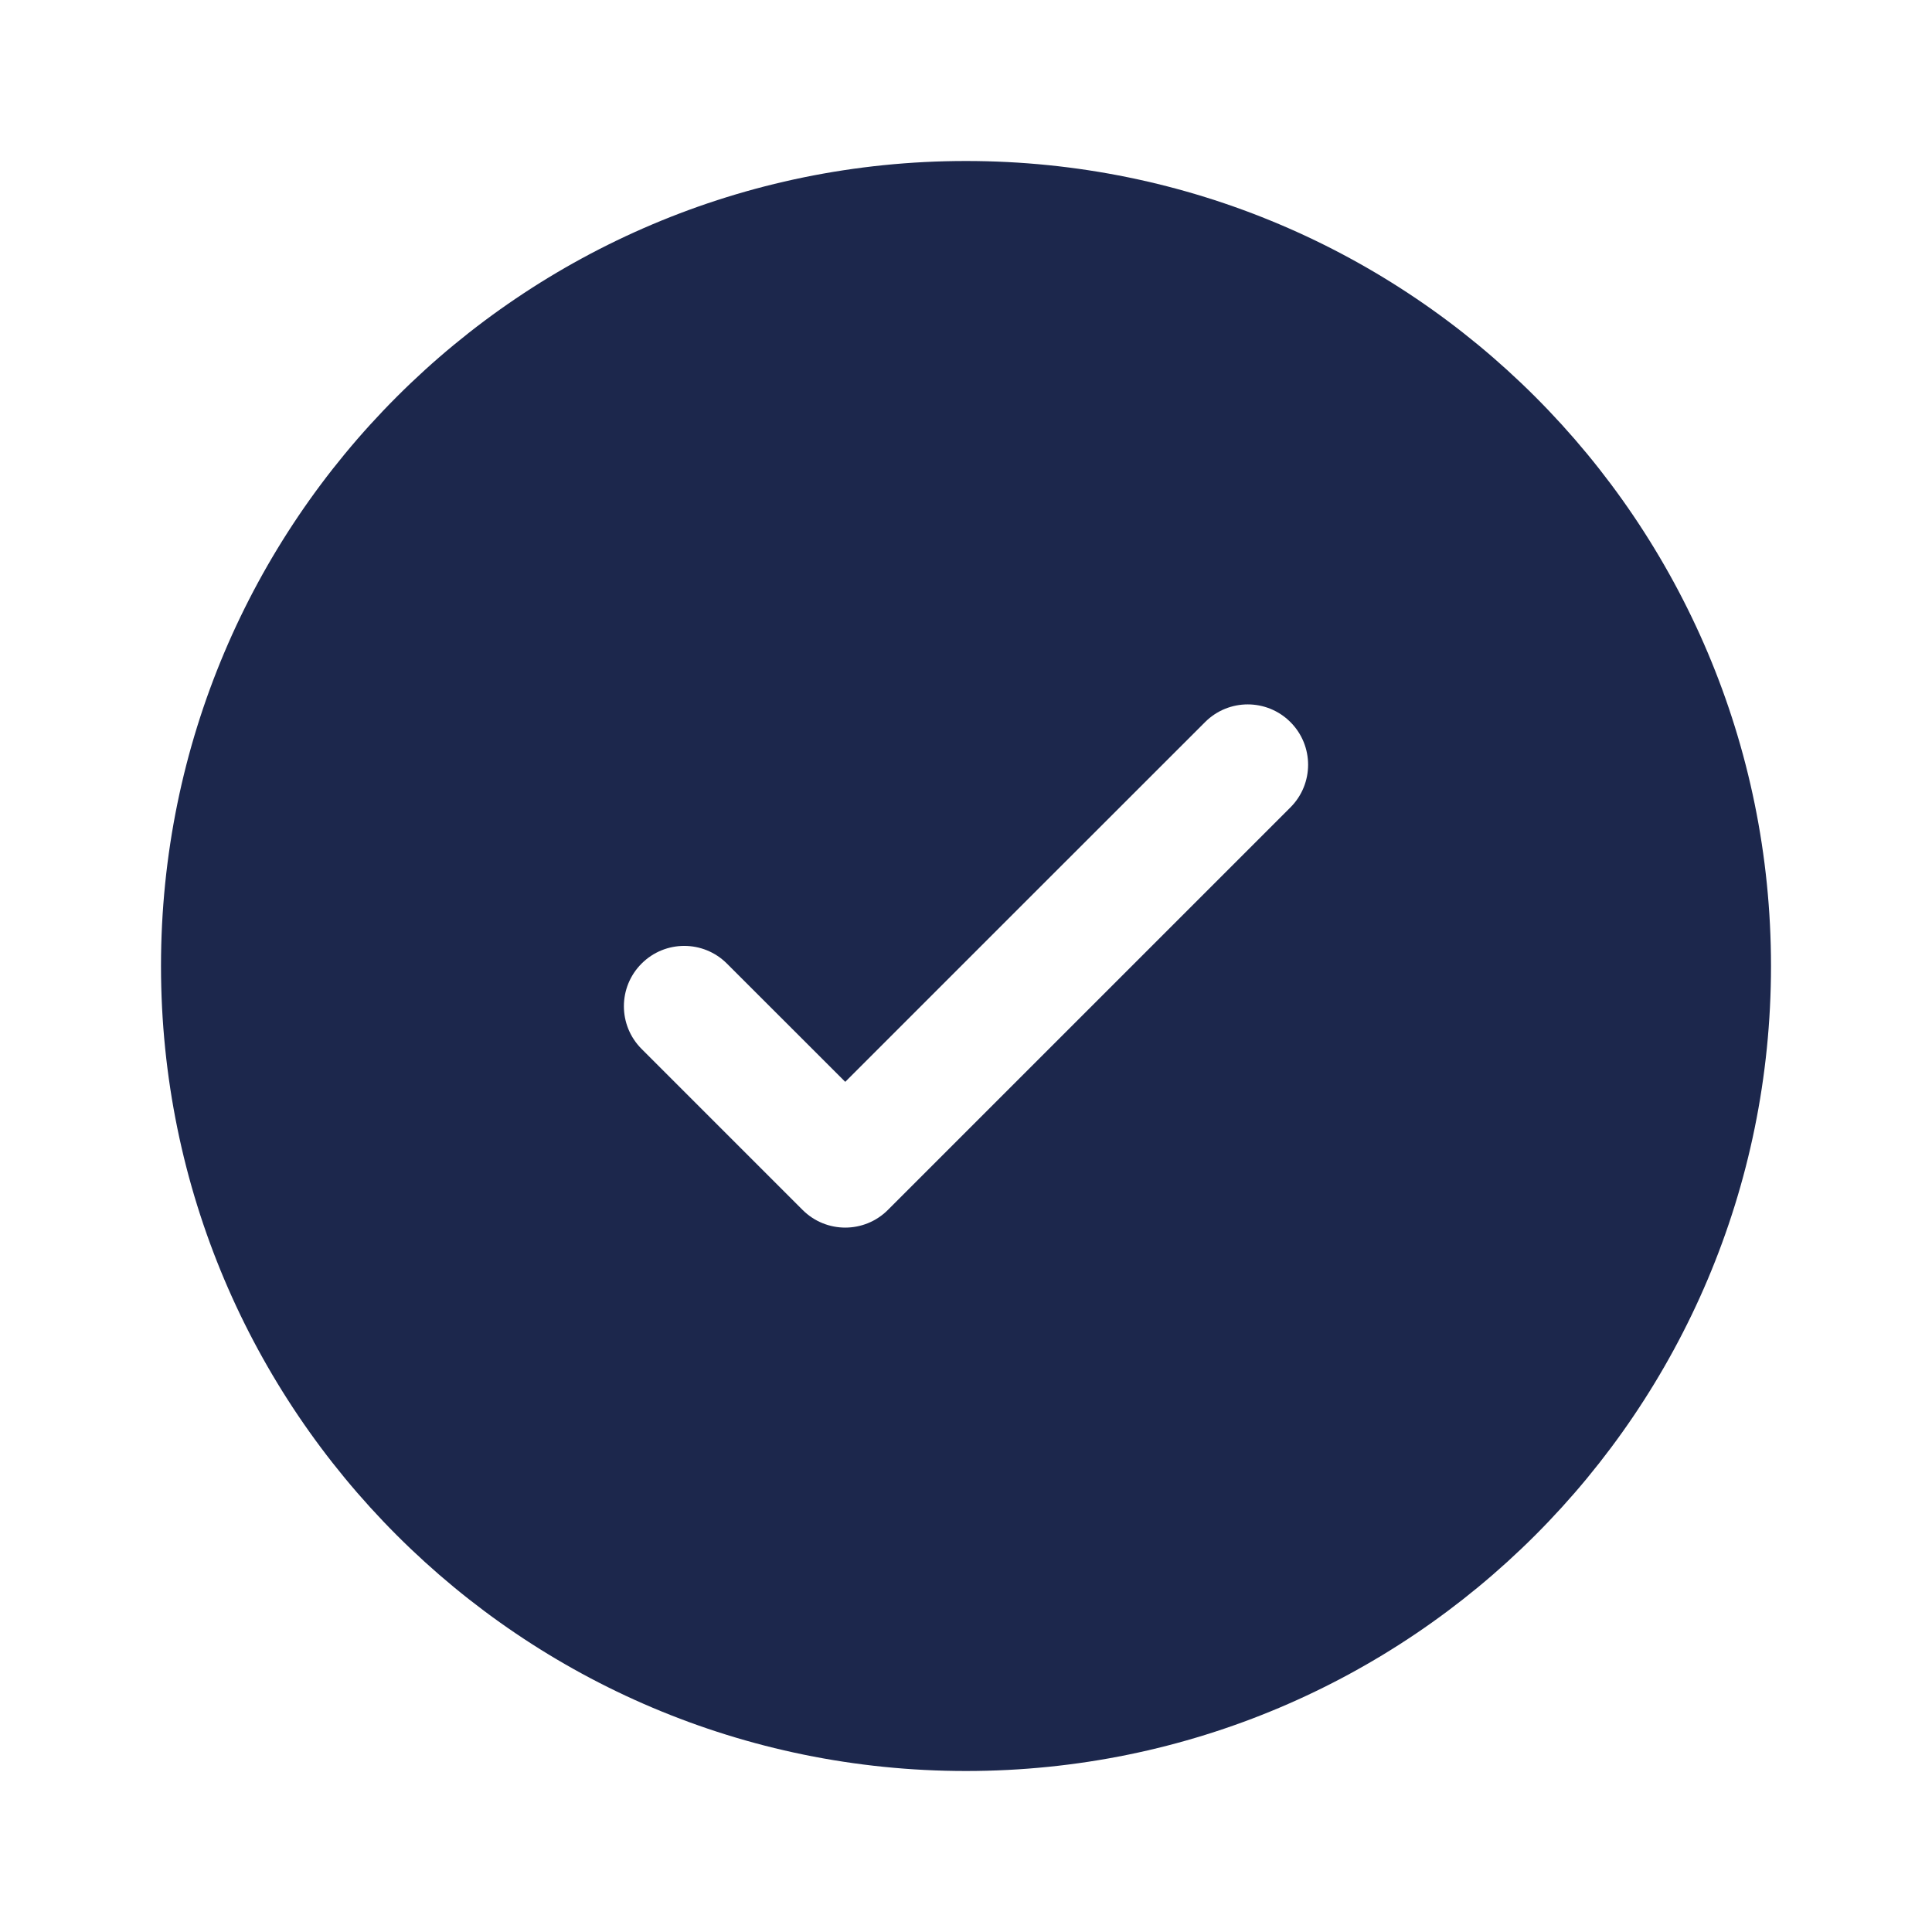
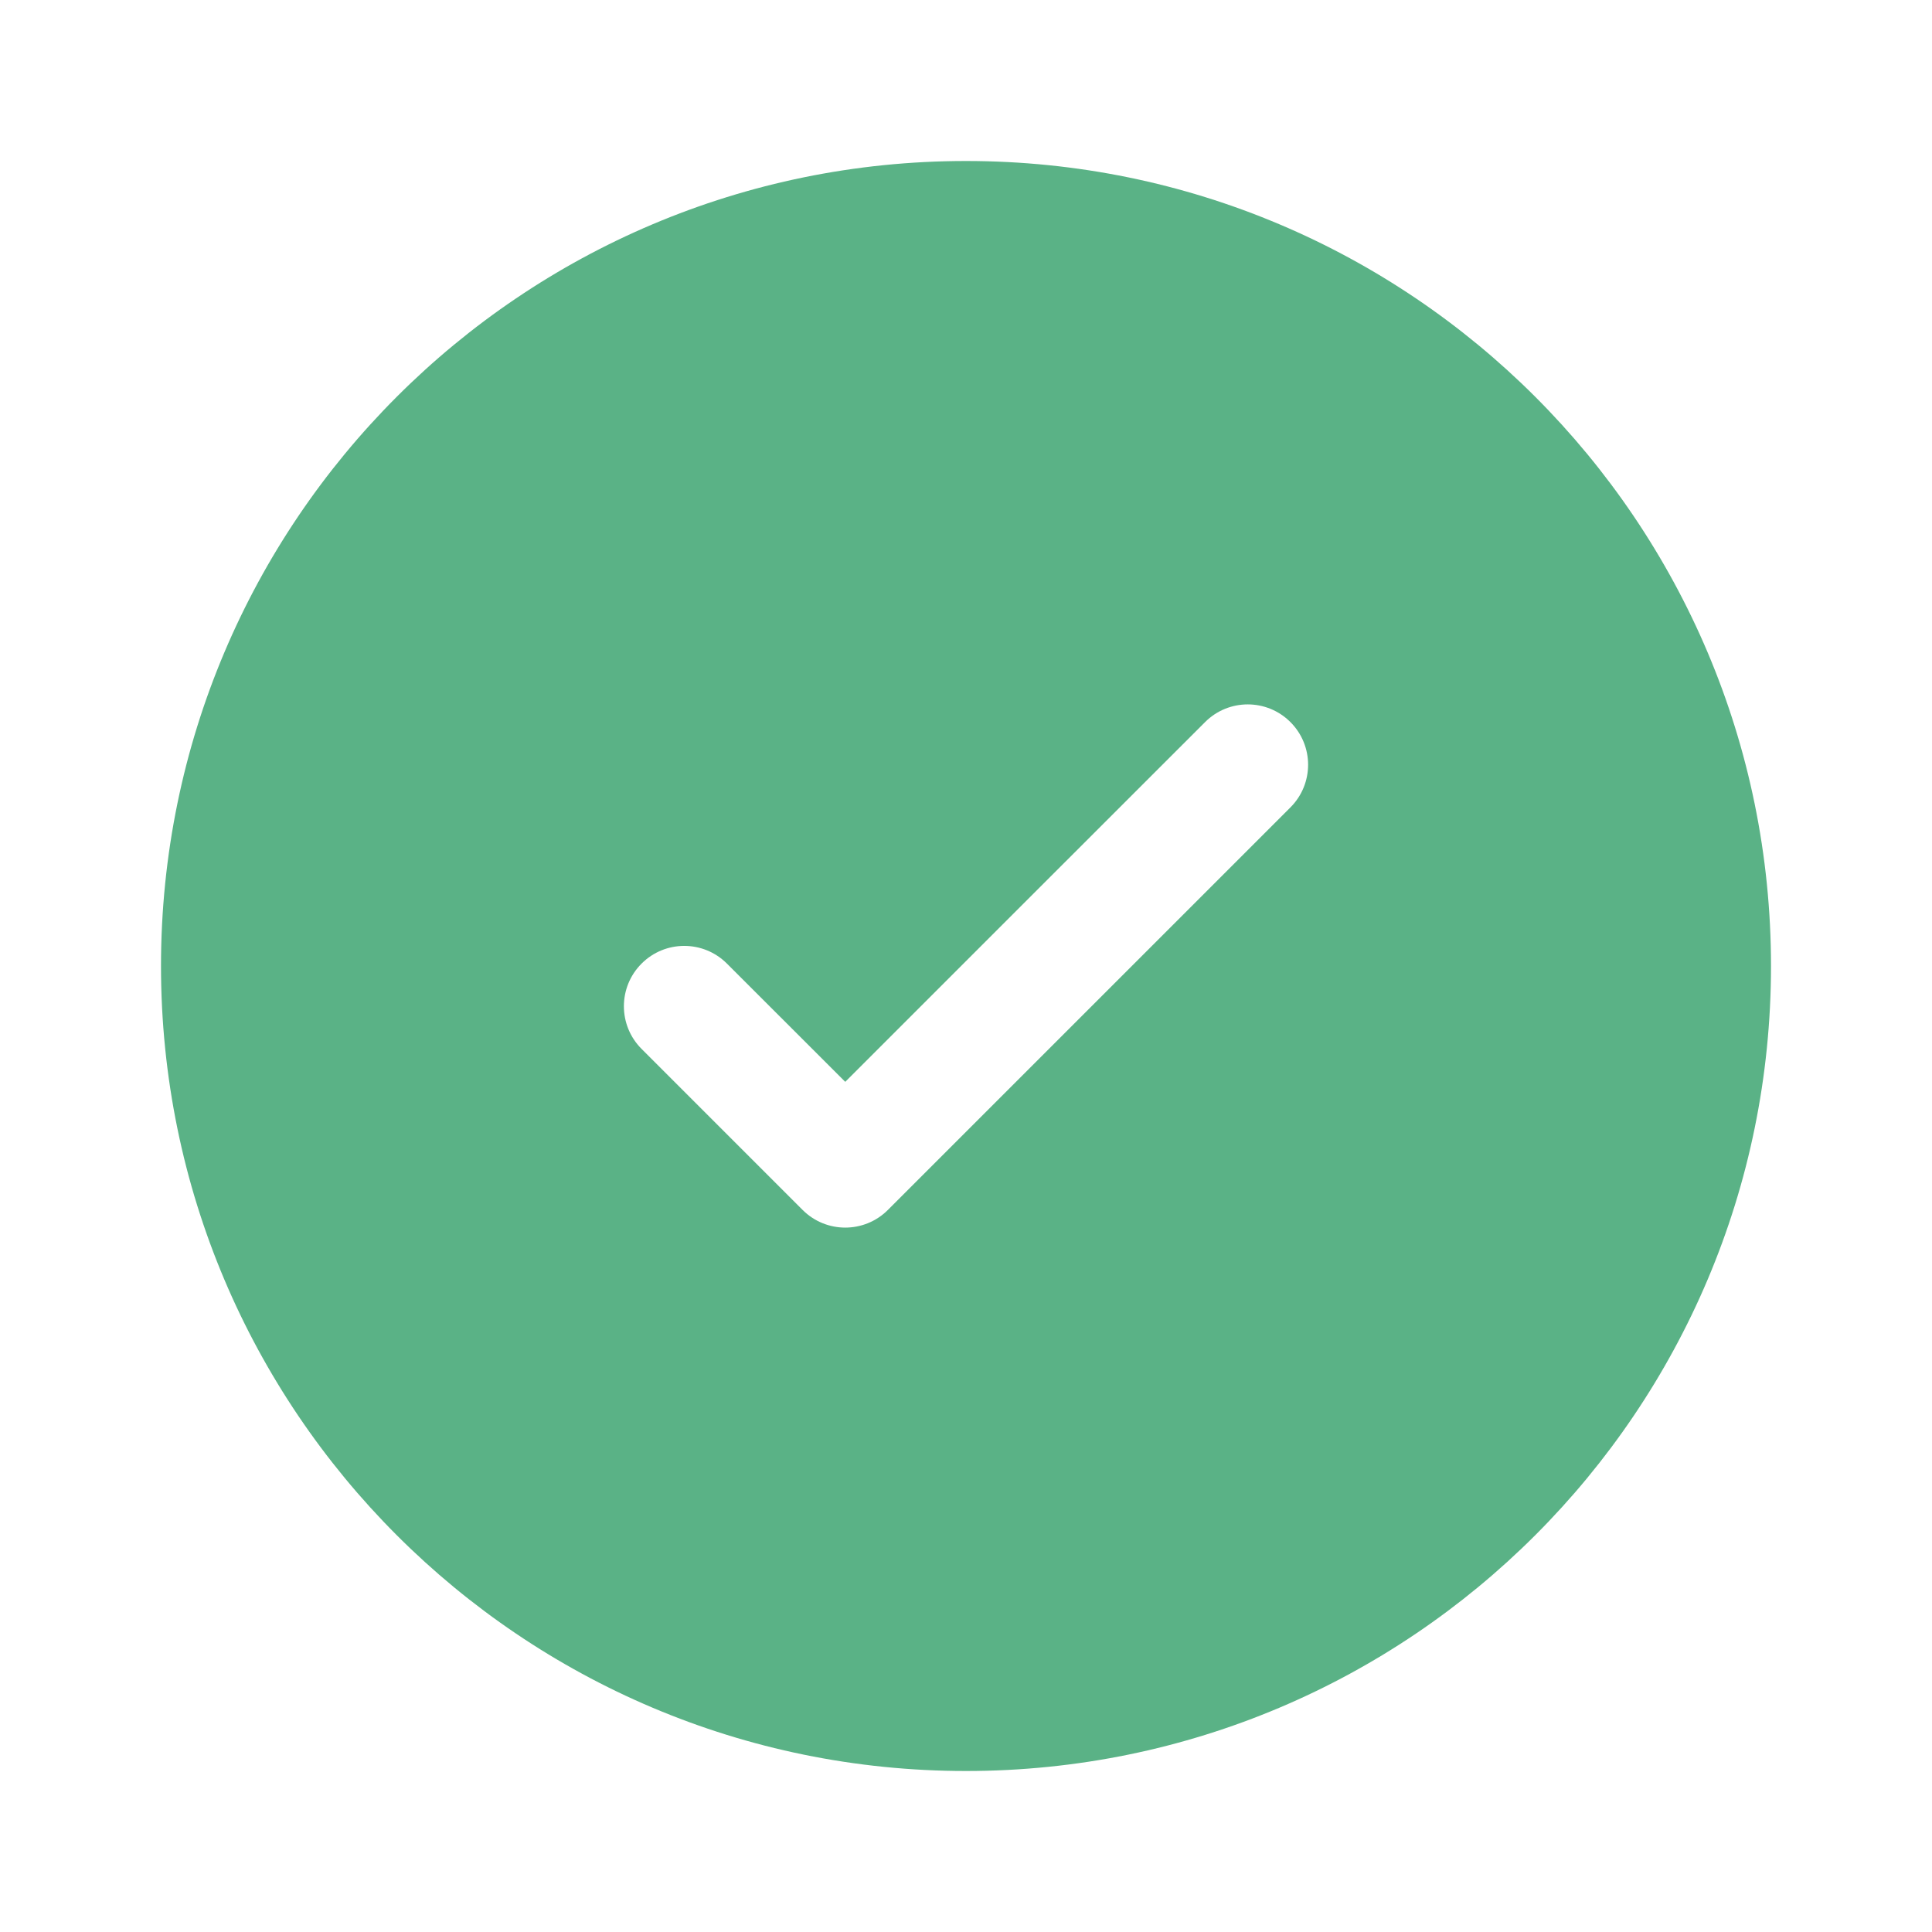
- <svg xmlns="http://www.w3.org/2000/svg" width="800px" height="800px" viewBox="0 0 24 24" fill="none">
-   <path fill-rule="evenodd" clip-rule="evenodd" d="M22 12C22 17.523 17.523 22 12 22C6.477 22 2 17.523 2 12C2 6.477 6.477 2 12 2C17.523 2 22 6.477 22 12ZM16.03 8.97C16.323 9.263 16.323 9.737 16.03 10.03L11.03 15.03C10.737 15.323 10.263 15.323 9.97 15.03L7.97 13.03C7.677 12.737 7.677 12.263 7.97 11.97C8.263 11.677 8.737 11.677 9.03 11.97L10.5 13.439L12.735 11.204L14.97 8.97C15.263 8.677 15.737 8.677 16.03 8.97Z" fill="#1C274C" />
+ <svg xmlns="http://www.w3.org/2000/svg" width="800px" height="800px" viewBox="0 0 24 24" fill="#5AB286">
+   <path fill-rule="evenodd" clip-rule="evenodd" d="M22 12C22 17.523 17.523 22 12 22C6.477 22 2 17.523 2 12C2 6.477 6.477 2 12 2C17.523 2 22 6.477 22 12ZM16.03 8.97C16.323 9.263 16.323 9.737 16.03 10.03L11.03 15.03C10.737 15.323 10.263 15.323 9.97 15.03L7.97 13.03C7.677 12.737 7.677 12.263 7.97 11.97C8.263 11.677 8.737 11.677 9.03 11.97L10.5 13.439L12.735 11.204L14.97 8.97C15.263 8.677 15.737 8.677 16.03 8.97Z" fill="#5AB286" />
</svg>
